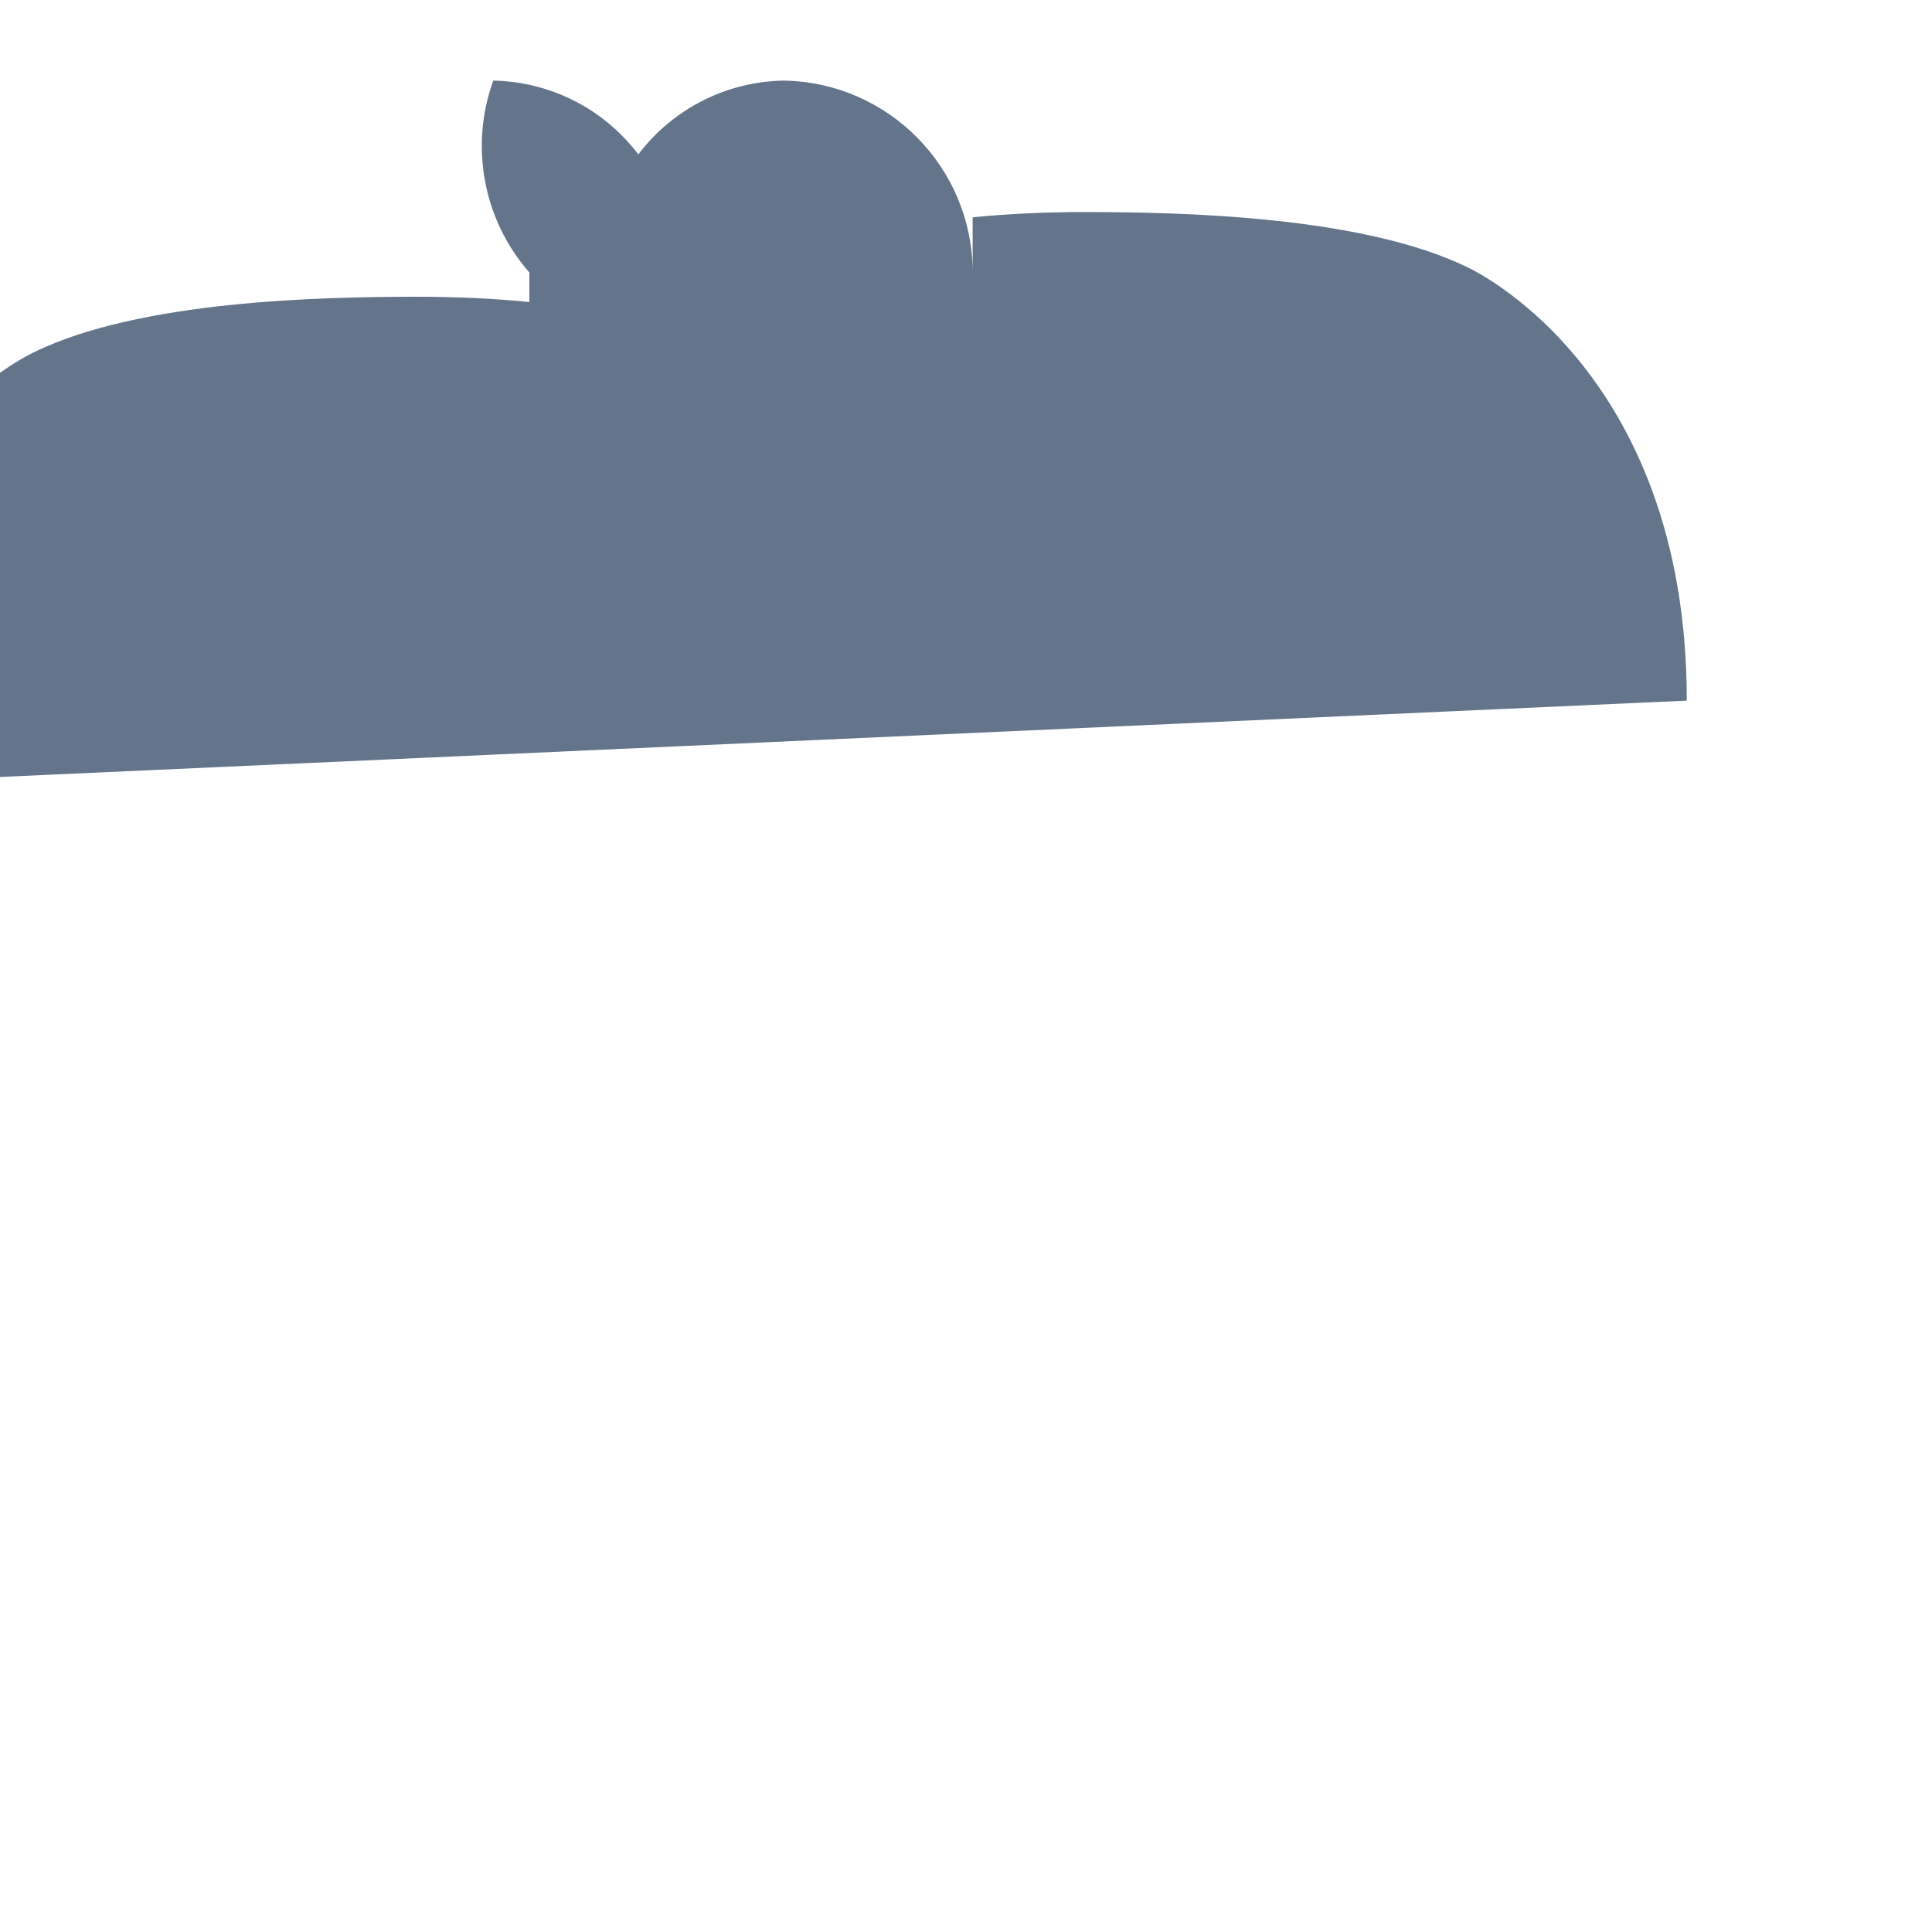
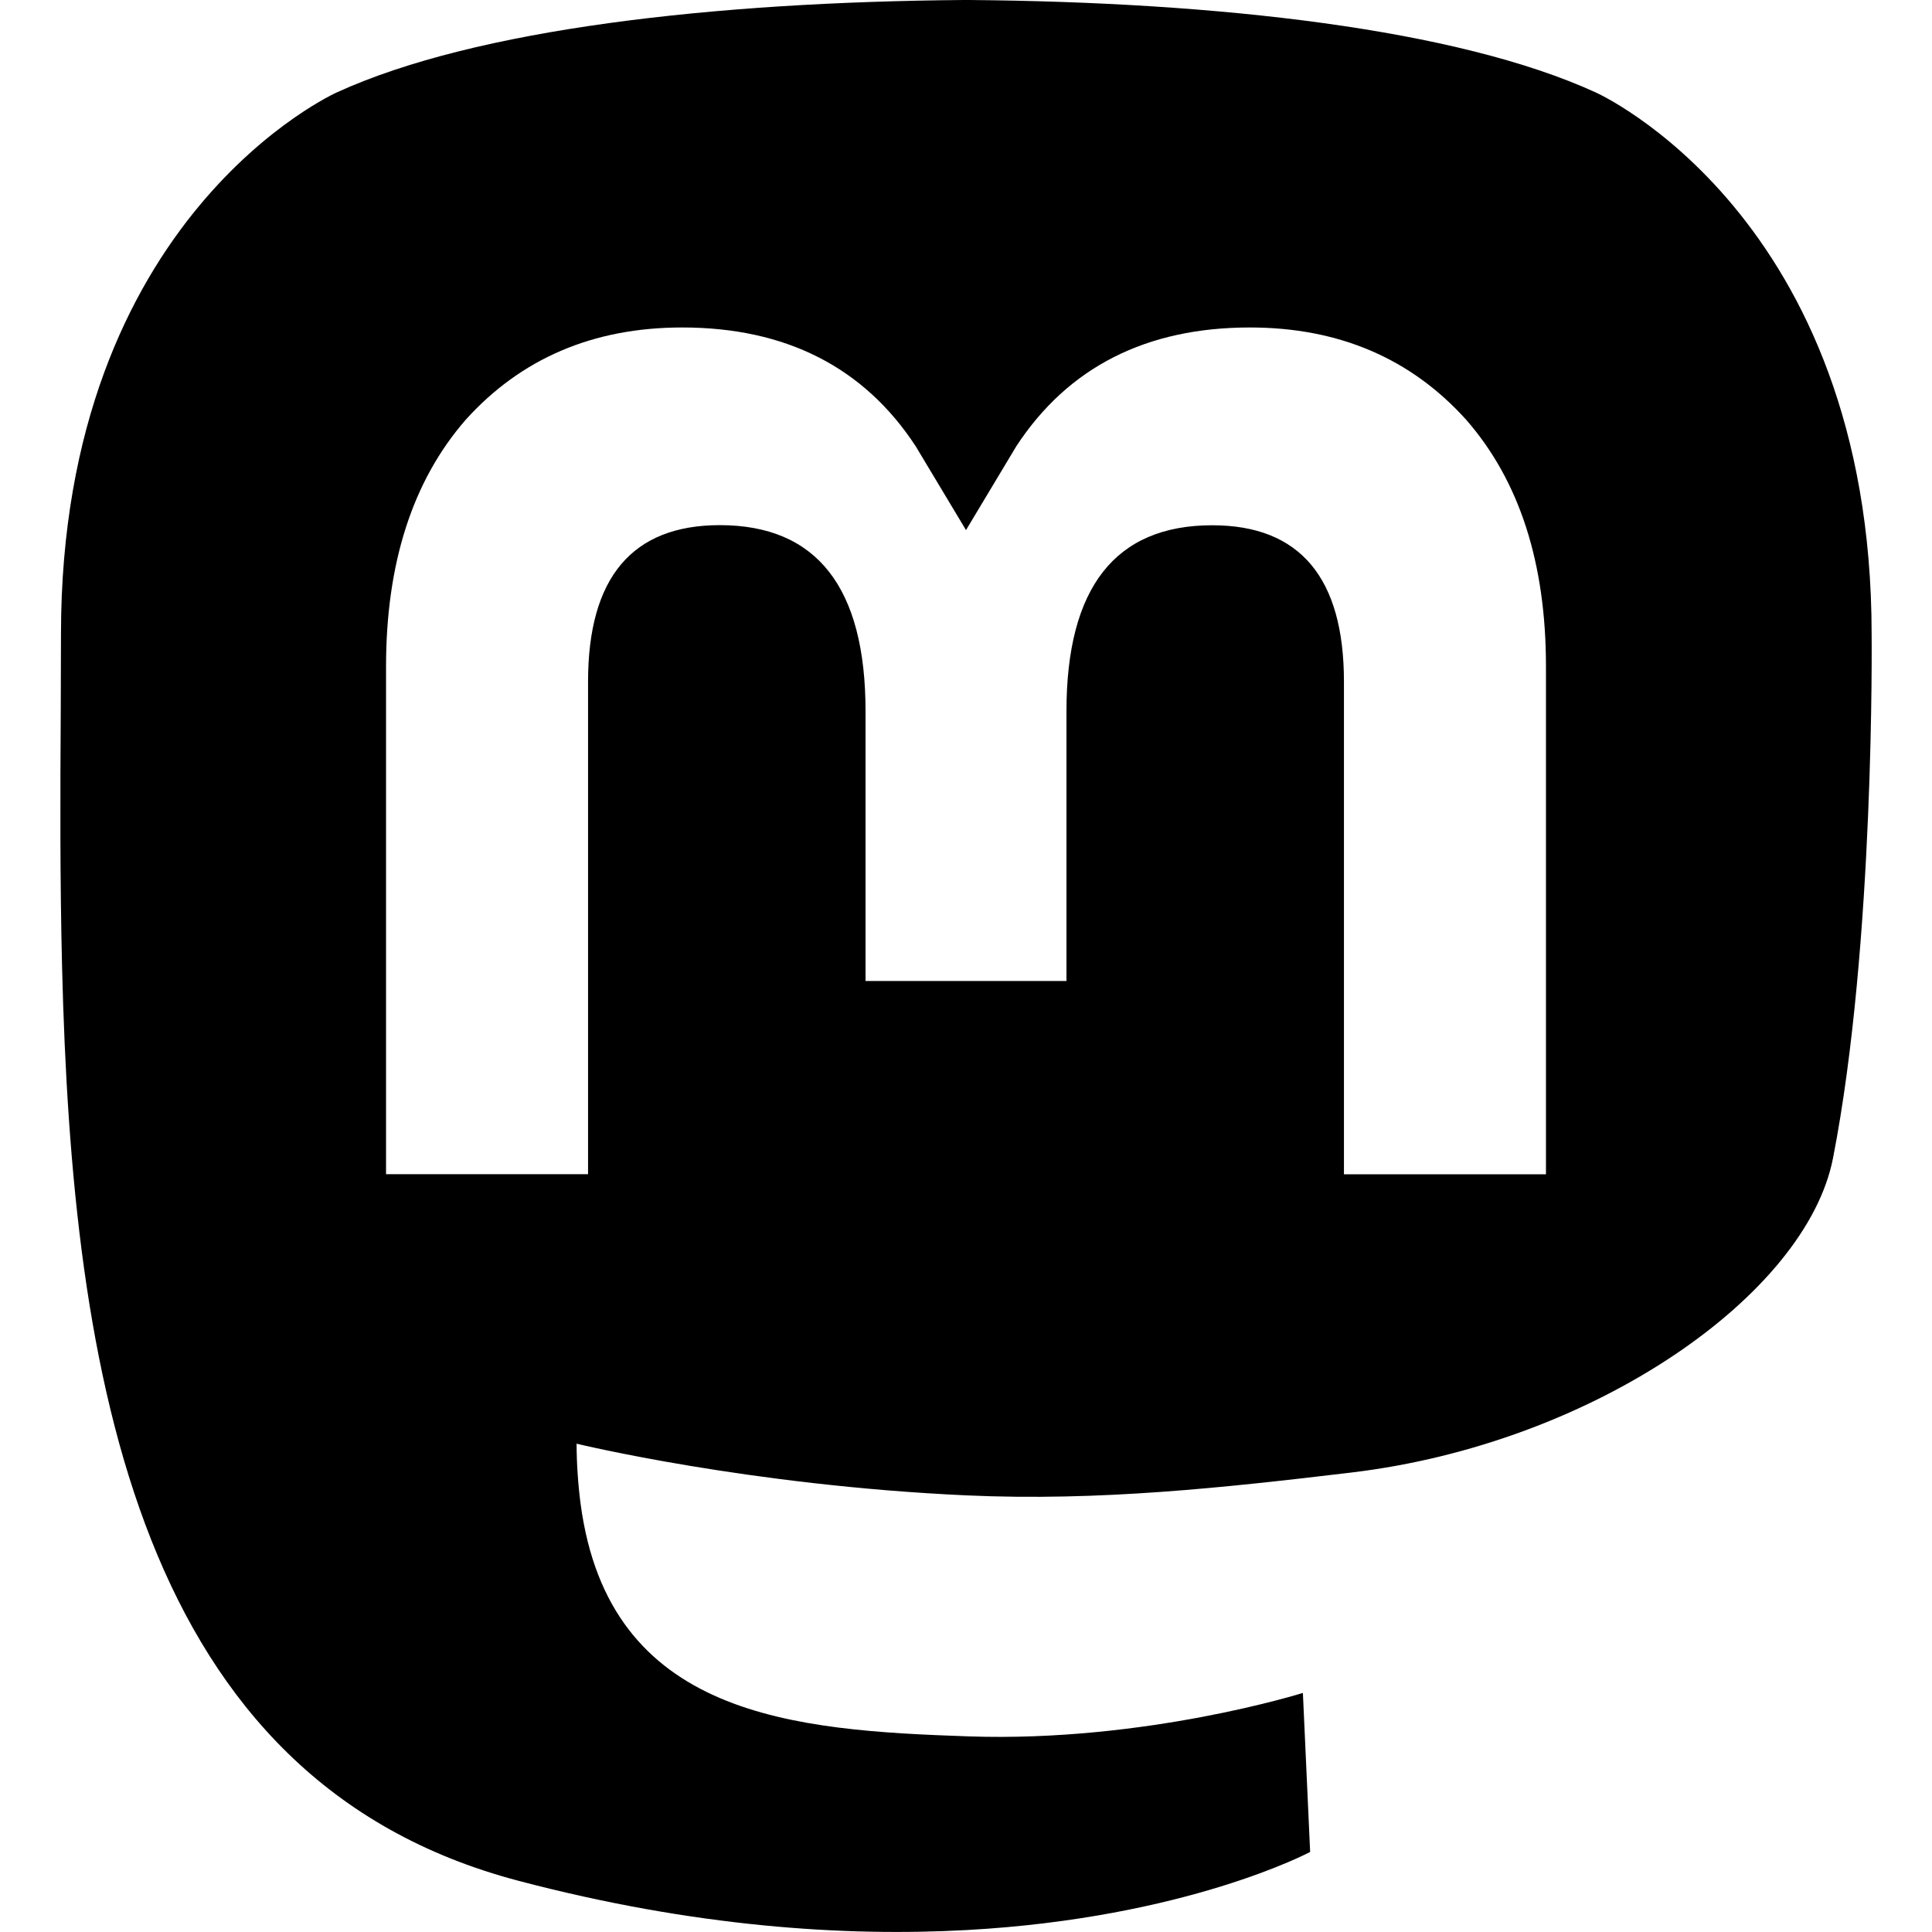
- <svg xmlns="http://www.w3.org/2000/svg" viewBox="-0.5 -0.5 25 25" fill="#64748b">
-   <path d="M21.327 8.566c0-4.339-2.843-5.61-2.843-5.61-1.357-.658-3.666-.712-4.95-.712-.52 0-1.003.024-1.448.068V3.026a2.484 2.484 0 0 0-2.45-2.483 2.41 2.41 0 0 0-1.876.955 2.41 2.41 0 0 0-1.877-.955A2.484 2.484 0 0 0 6.35 3.026v.382c-.445-.044-.928-.068-1.448-.068-1.284 0-3.593.054-4.95.712 0 0-2.843 1.272-2.843 5.61 0 0 0 0 2.654c-.182 1.044-1.332 1.525-1.332 1.525l.006.015s.244.544 1.009.912c.766.368 1.826.547 2.936.547.576 0 1.134-.068 1.652-.19.136-.032.265-.068.39-.11v3.62a.49.49 0 0 0 .316.455c.164.067.344.1.523.1.164 0 .328-.033.477-.1V9.92c.126.042.254.078.39.11.518.121 1.076.19 1.652.19 1.11 0 2.17-.18 2.936-.547.765-.368 1.009-.912 1.009-.912l.006-.015s-1.15-.481-1.332-1.525c0-2.654 0-2.654 0-2.654zm-3.816 2.089v3.254s-.606.258-2.354.258c-1.748 0-2.354-.258-2.354-.258v-3.254s.606-.258 2.354-.258c1.748 0 2.354.258 2.354.258zM8.35 10.773v3.254s-.606.258-2.354.258c-1.748 0-2.354-.258-2.354-.258v-3.254s.606-.258 2.354-.258c1.748 0 2.354.258 2.354.258z" />
+ <svg xmlns="http://www.w3.org/2000/svg" width="16" height="16" fill="currentColor" class="bi bi-mastodon" viewBox="0 0 16 16">
+   <path d="M11.19 12.195c2.016-.24 3.77-1.475 3.99-2.603.348-1.778.32-4.339.32-4.339 0-3.47-2.286-4.488-2.286-4.488C12.062.238 10.083.017 8.027 0h-.05C5.92.017 3.942.238 2.79.765c0 0-2.285 1.017-2.285 4.488l-.002.662c-.004.64-.007 1.35.011 2.091.083 3.394.626 6.74 3.78 7.57 1.454.383 2.703.463 3.709.408 1.823-.1 2.847-.647 2.847-.647l-.06-1.317s-1.303.41-2.767.36c-1.45-.05-2.98-.156-3.215-1.928a4 4 0 0 1-.033-.496s1.424.346 3.228.428c1.103.05 2.137-.064 3.188-.189zm1.613-2.47H11.13v-4.08c0-.859-.364-1.295-1.091-1.295-.804 0-1.207.517-1.207 1.541v2.233H7.168V5.89c0-1.024-.403-1.541-1.207-1.541-.727 0-1.091.436-1.091 1.296v4.079H3.197V5.522q0-1.288.66-2.046c.456-.505 1.052-.764 1.793-.764.856 0 1.504.328 1.933.983L8 4.39l.417-.695c.429-.655 1.077-.983 1.934-.983.74 0 1.336.259 1.791.764q.662.757.661 2.046z" />
</svg>
